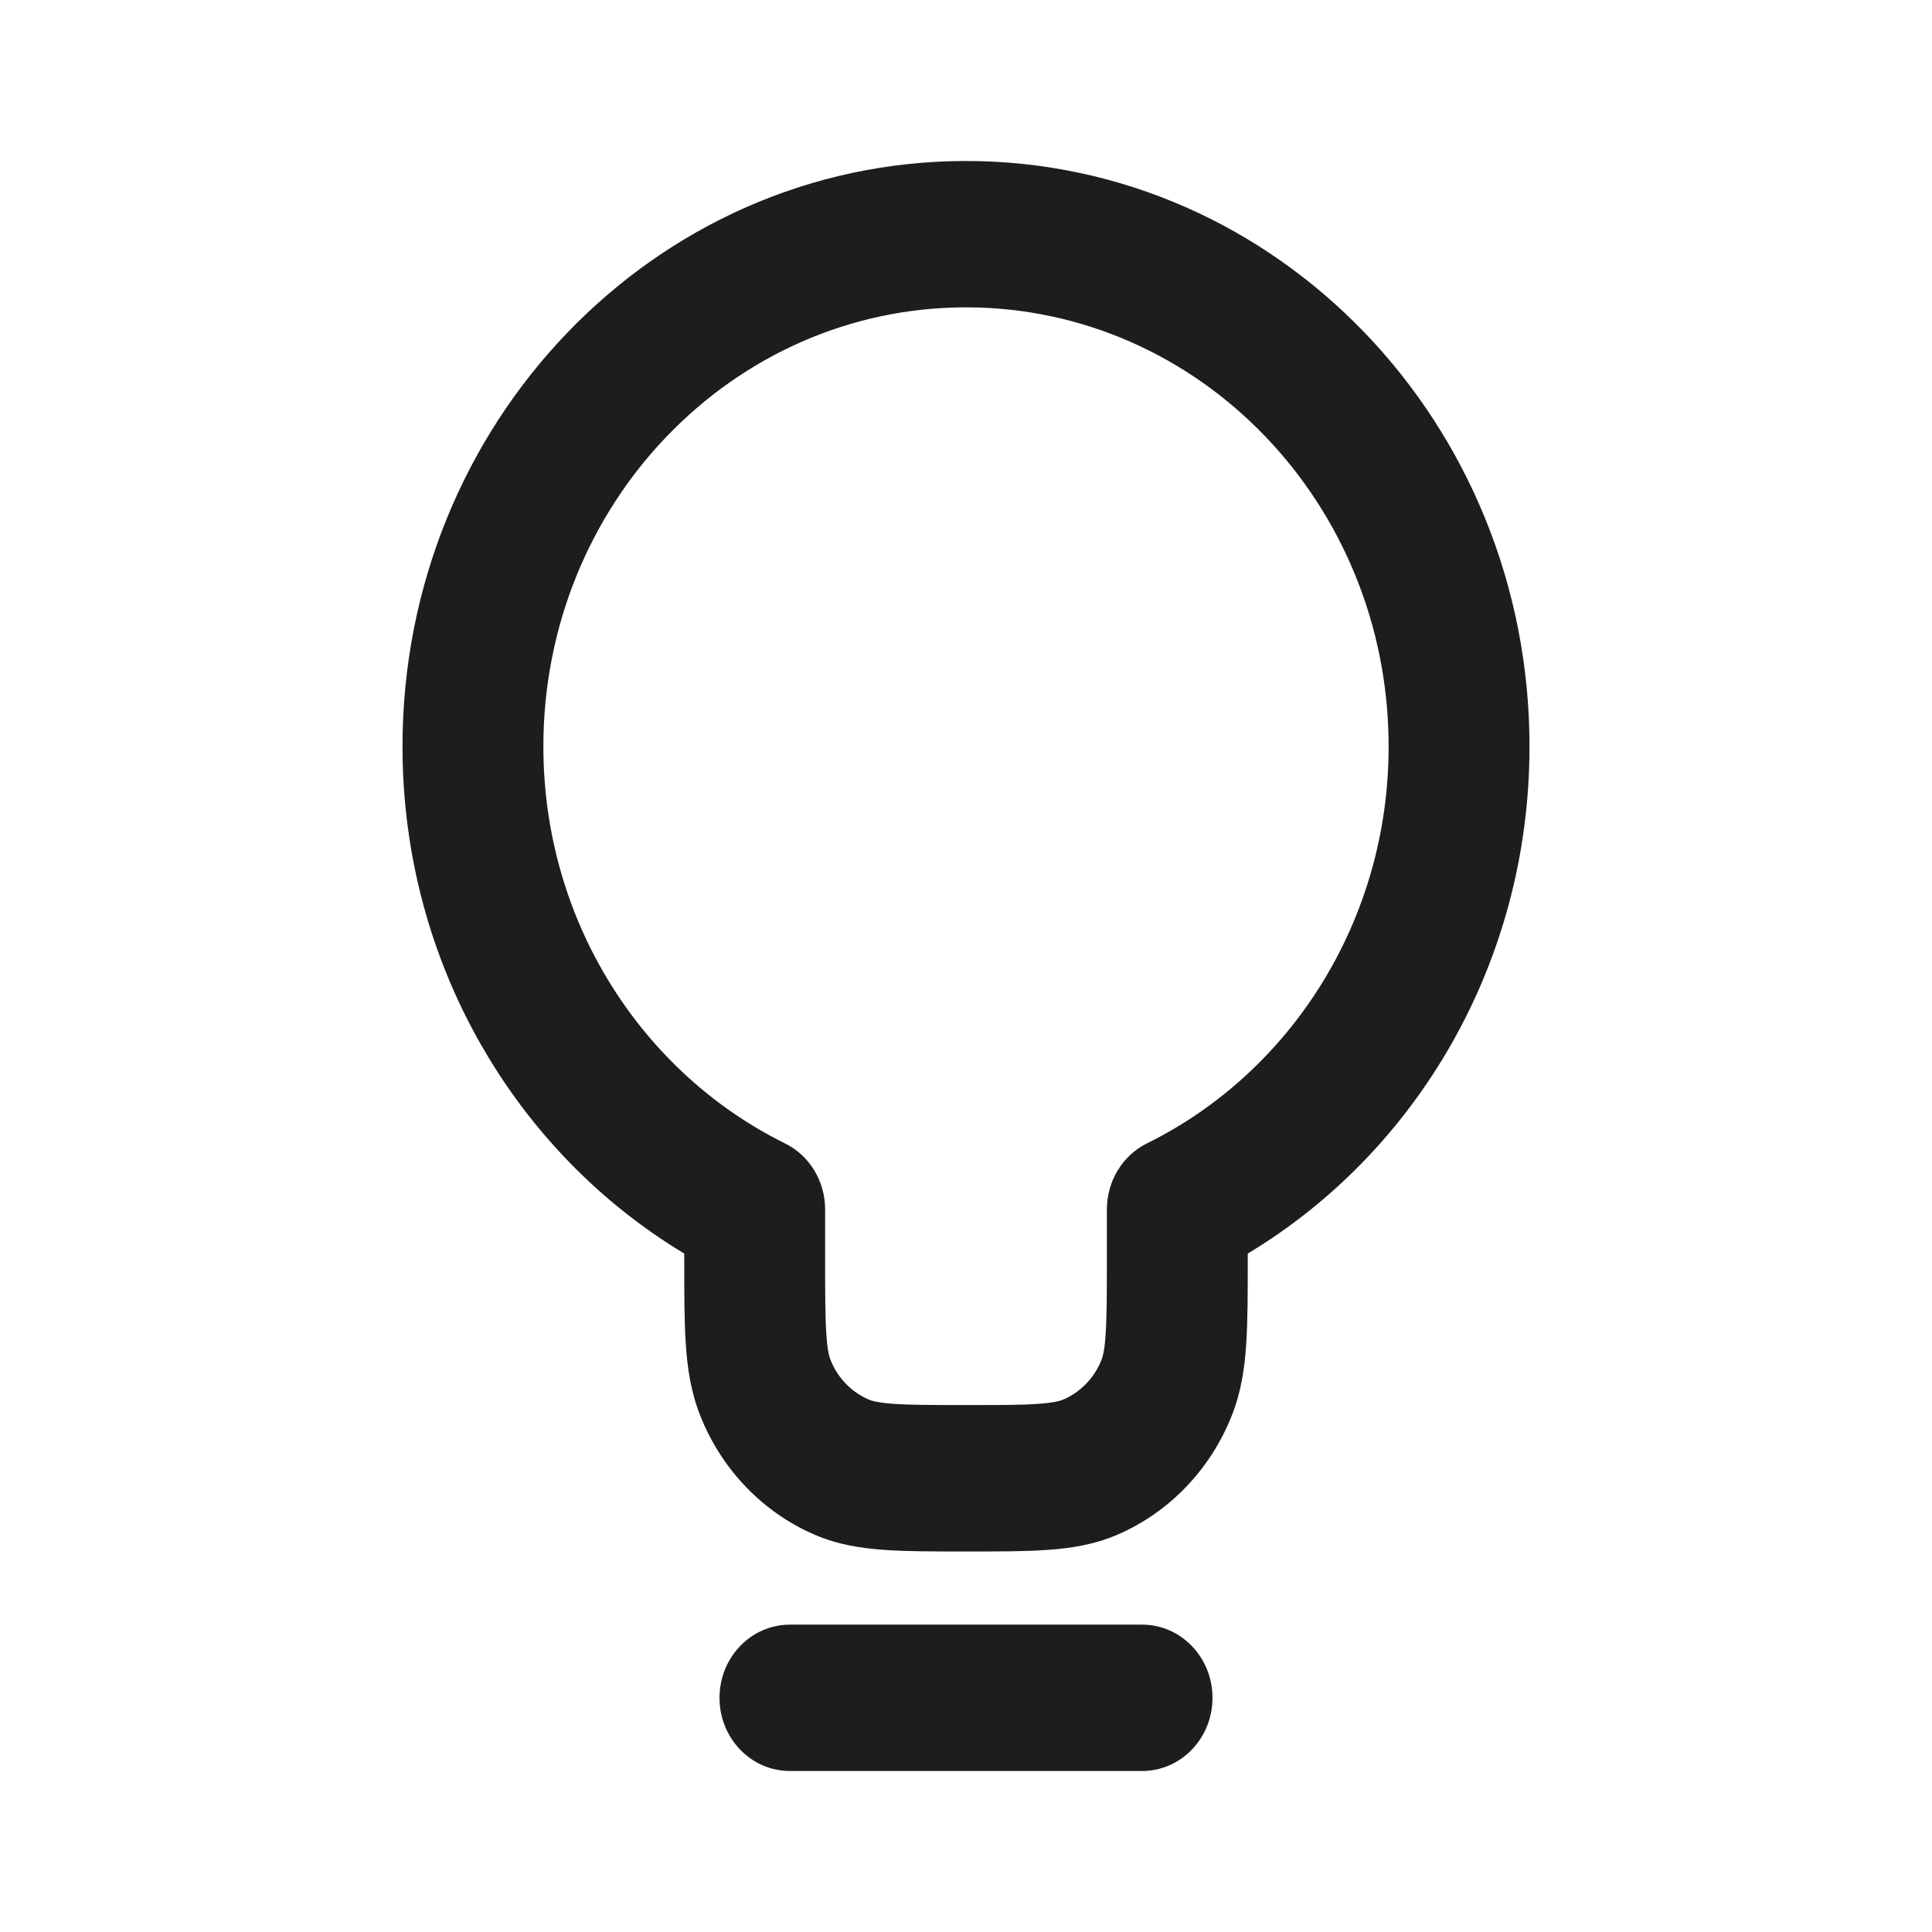
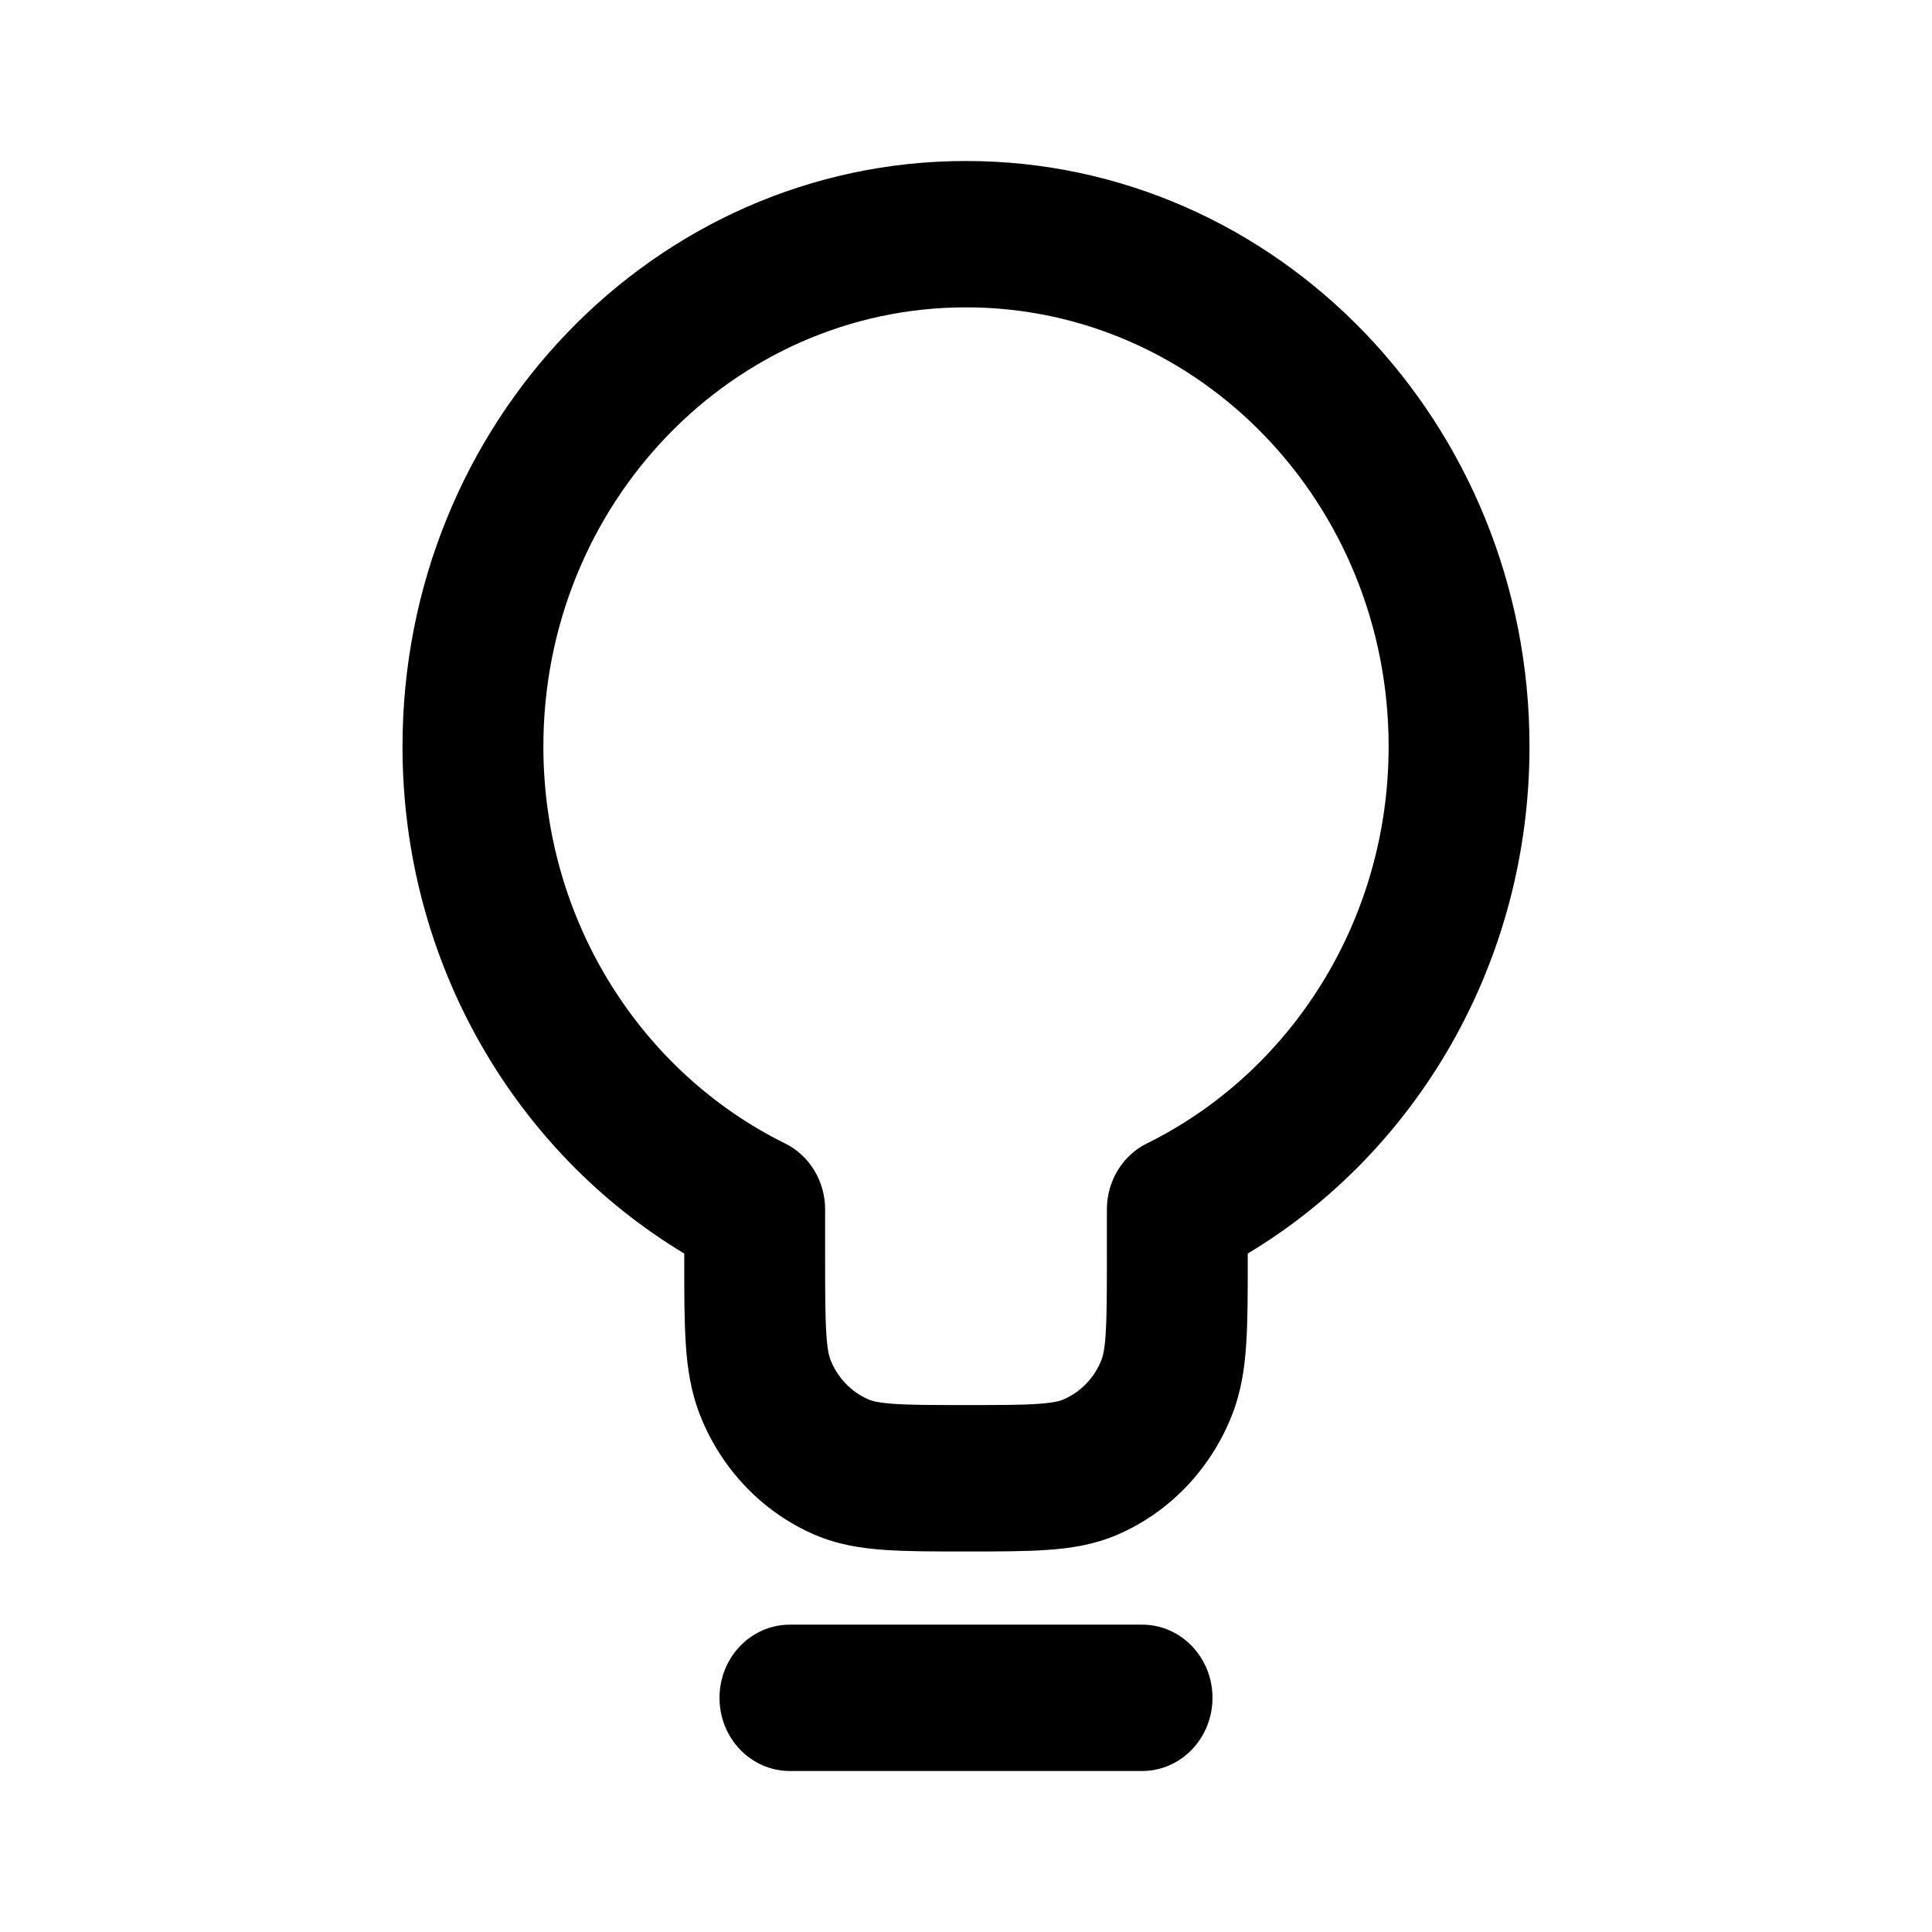
<svg xmlns="http://www.w3.org/2000/svg" width="24" height="24" viewBox="0 0 24 24" fill="none">
-   <path fill-rule="evenodd" clip-rule="evenodd" d="M5 9.273C5 5.256 8.134 2 12 2C15.866 2 19 5.256 19 9.273C19 11.966 17.591 14.316 15.5 15.572V15.665C15.5 16.064 15.5 16.408 15.481 16.693C15.462 16.993 15.418 17.293 15.3 17.589C15.034 18.257 14.523 18.788 13.88 19.065C13.594 19.188 13.306 19.233 13.017 19.253C12.743 19.273 12.412 19.273 12.028 19.273H11.972C11.588 19.273 11.257 19.273 10.983 19.253C10.694 19.233 10.406 19.188 10.12 19.065C9.477 18.788 8.966 18.257 8.7 17.589C8.582 17.293 8.538 16.993 8.519 16.693C8.5 16.408 8.5 16.064 8.5 15.665L8.5 15.572C6.409 14.316 5 11.966 5 9.273ZM12 3.818C9.101 3.818 6.75 6.26 6.75 9.273C6.75 11.447 7.975 13.326 9.75 14.203C10.056 14.353 10.25 14.673 10.25 15.024V15.636C10.25 16.072 10.251 16.354 10.265 16.569C10.278 16.777 10.302 16.855 10.317 16.893C10.405 17.116 10.576 17.293 10.79 17.385C10.827 17.401 10.902 17.425 11.102 17.439C11.309 17.454 11.58 17.454 12 17.454C12.42 17.454 12.691 17.454 12.898 17.439C13.098 17.425 13.173 17.401 13.21 17.385C13.424 17.293 13.595 17.116 13.683 16.893C13.698 16.855 13.722 16.777 13.735 16.569C13.749 16.354 13.75 16.072 13.75 15.636V15.024C13.75 14.673 13.944 14.353 14.249 14.203C16.025 13.326 17.25 11.447 17.25 9.273C17.25 6.26 14.899 3.818 12 3.818ZM8.938 21.091C8.938 20.589 9.329 20.182 9.812 20.182H14.188C14.671 20.182 15.062 20.589 15.062 21.091C15.062 21.593 14.671 22 14.188 22H9.812C9.329 22 8.938 21.593 8.938 21.091Z" fill="#1D1D1D" />
+   <path fill-rule="evenodd" clip-rule="evenodd" d="M5 9.273C5 5.256 8.134 2 12 2C15.866 2 19 5.256 19 9.273C19 11.966 17.591 14.316 15.5 15.572V15.665C15.5 16.064 15.5 16.408 15.481 16.693C15.462 16.993 15.418 17.293 15.3 17.589C15.034 18.257 14.523 18.788 13.88 19.065C13.594 19.188 13.306 19.233 13.017 19.253C12.743 19.273 12.412 19.273 12.028 19.273H11.972C11.588 19.273 11.257 19.273 10.983 19.253C10.694 19.233 10.406 19.188 10.12 19.065C9.477 18.788 8.966 18.257 8.7 17.589C8.582 17.293 8.538 16.993 8.519 16.693C8.5 16.408 8.5 16.064 8.5 15.665L8.5 15.572C6.409 14.316 5 11.966 5 9.273ZM12 3.818C9.101 3.818 6.75 6.26 6.75 9.273C6.75 11.447 7.975 13.326 9.75 14.203C10.056 14.353 10.25 14.673 10.25 15.024V15.636C10.25 16.072 10.251 16.354 10.265 16.569C10.278 16.777 10.302 16.855 10.317 16.893C10.405 17.116 10.576 17.293 10.79 17.385C10.827 17.401 10.902 17.425 11.102 17.439C11.309 17.454 11.58 17.454 12 17.454C12.42 17.454 12.691 17.454 12.898 17.439C13.098 17.425 13.173 17.401 13.21 17.385C13.424 17.293 13.595 17.116 13.683 16.893C13.698 16.855 13.722 16.777 13.735 16.569C13.749 16.354 13.75 16.072 13.75 15.636V15.024C13.75 14.673 13.944 14.353 14.249 14.203C16.025 13.326 17.25 11.447 17.25 9.273C17.25 6.26 14.899 3.818 12 3.818ZM8.938 21.091C8.938 20.589 9.329 20.182 9.812 20.182H14.188C14.671 20.182 15.062 20.589 15.062 21.091C15.062 21.593 14.671 22 14.188 22H9.812C9.329 22 8.938 21.593 8.938 21.091Z" fill="currentColor" />
</svg>
